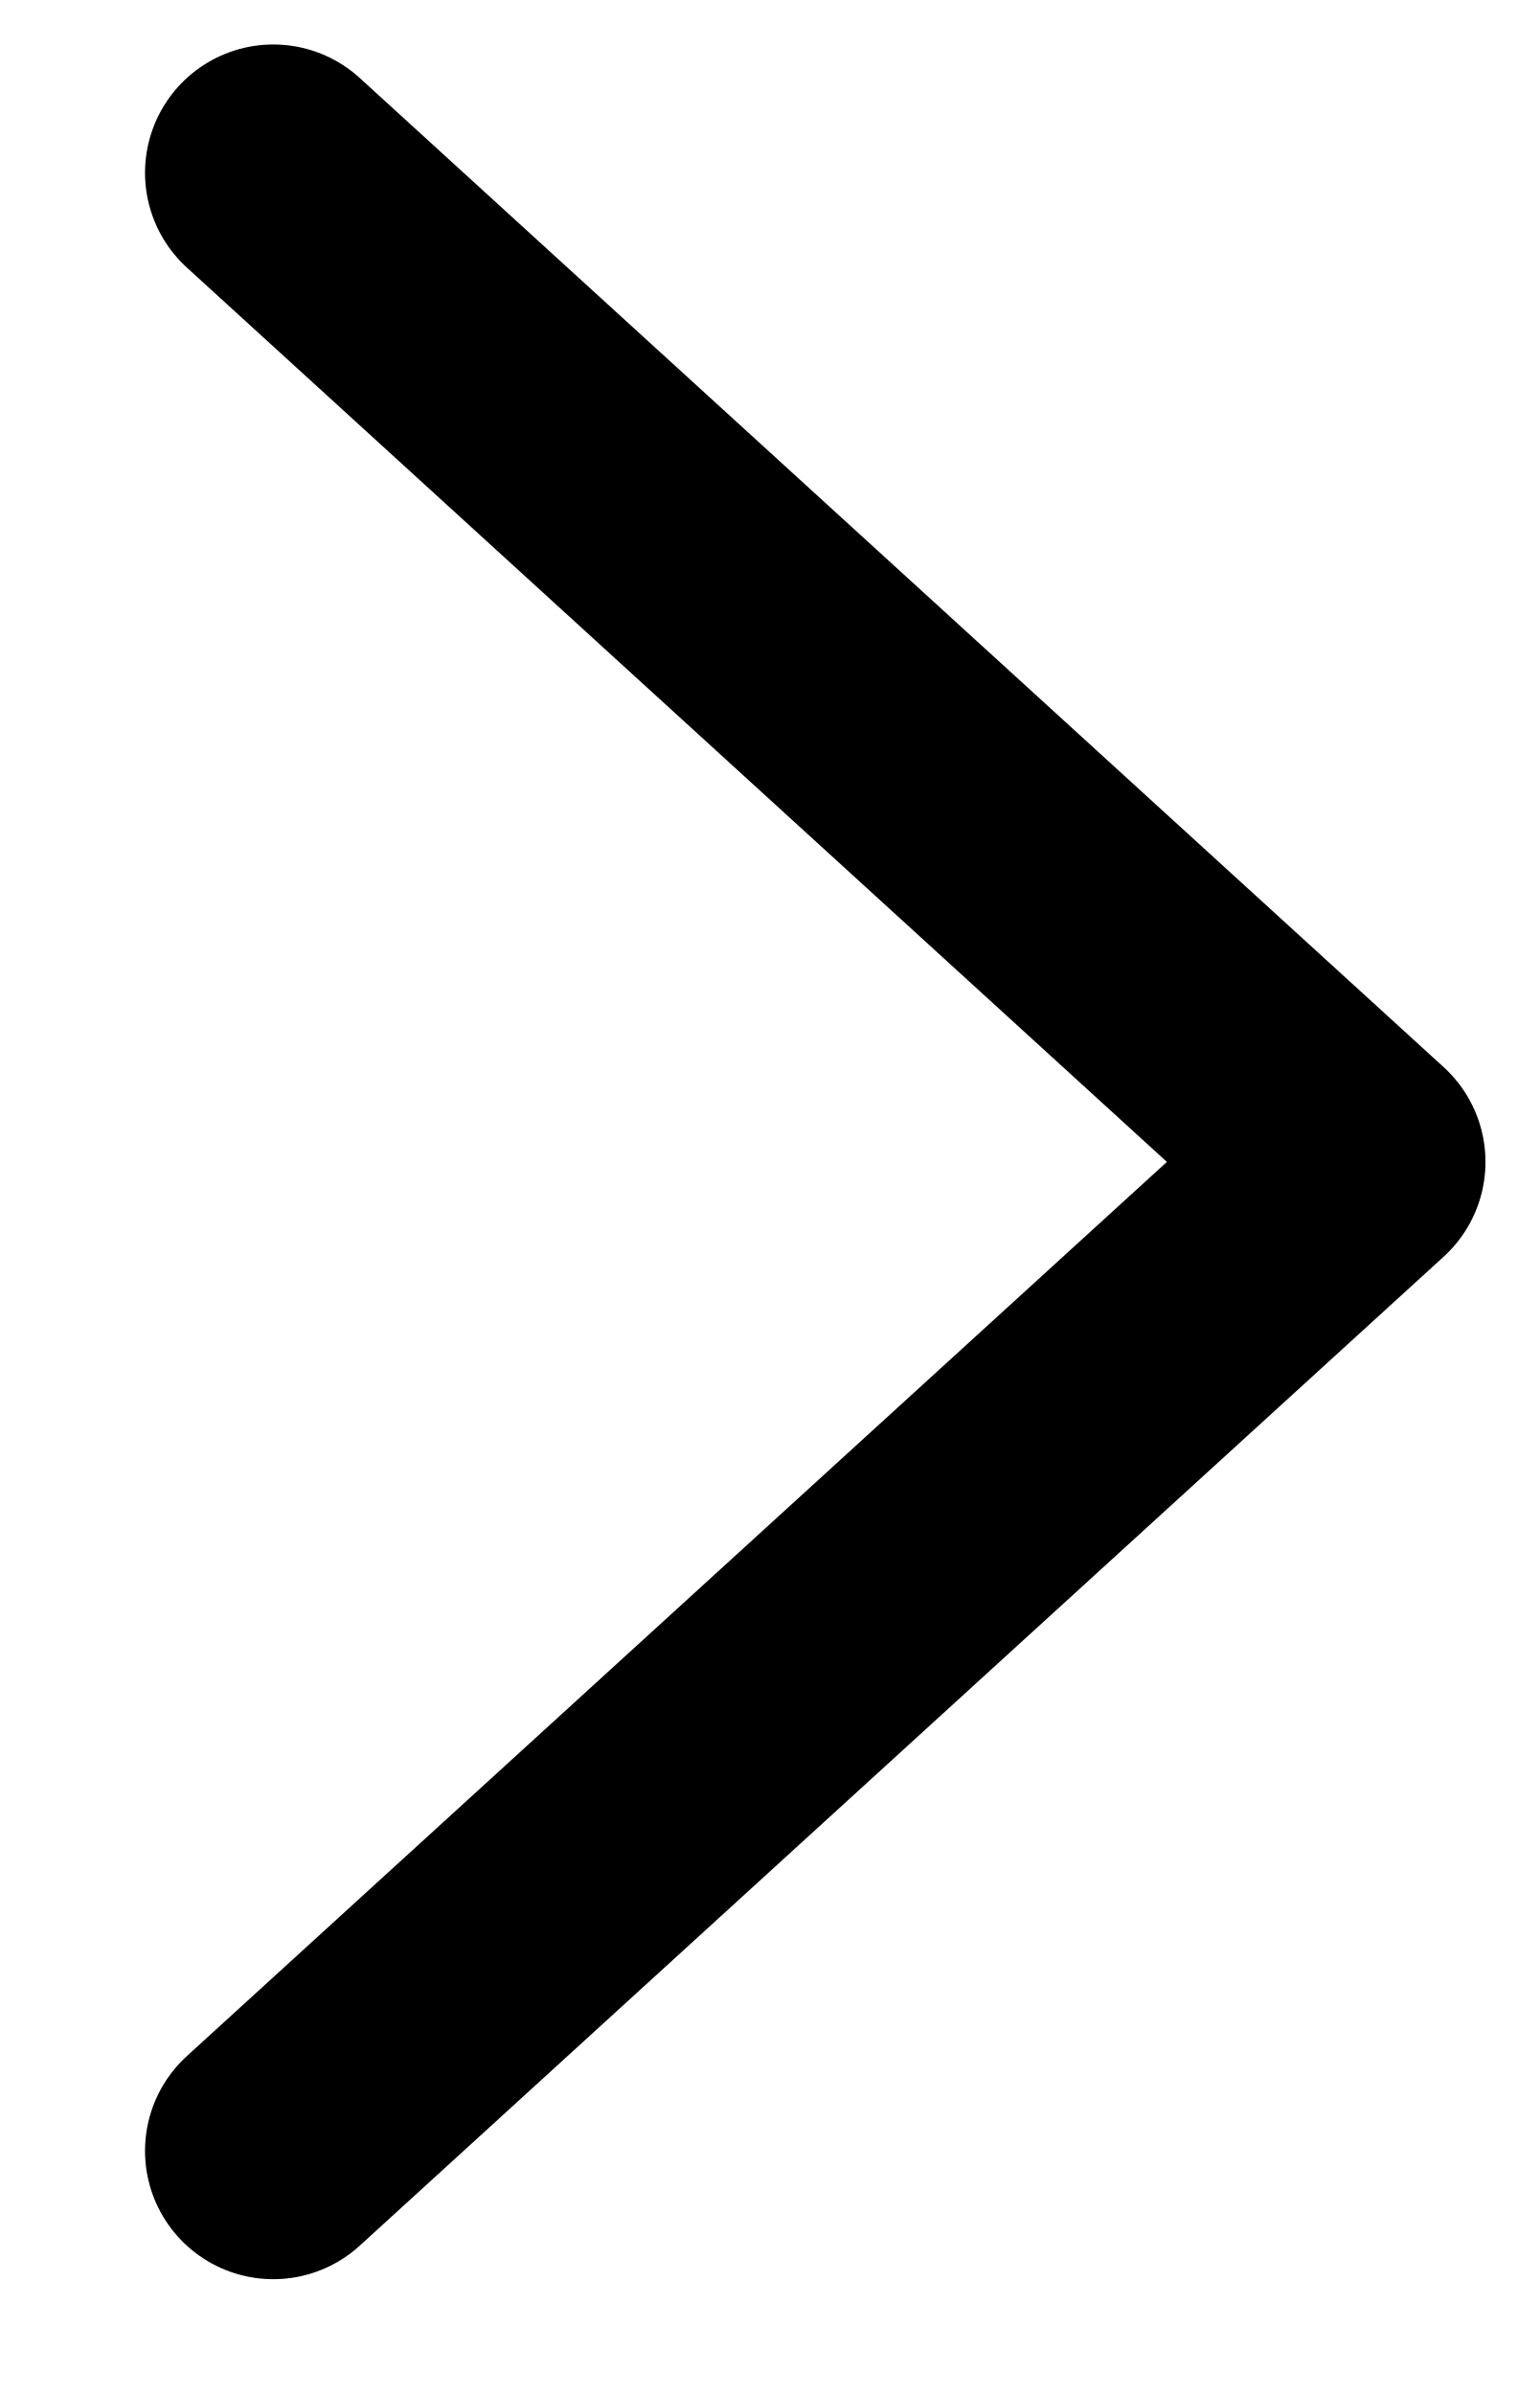
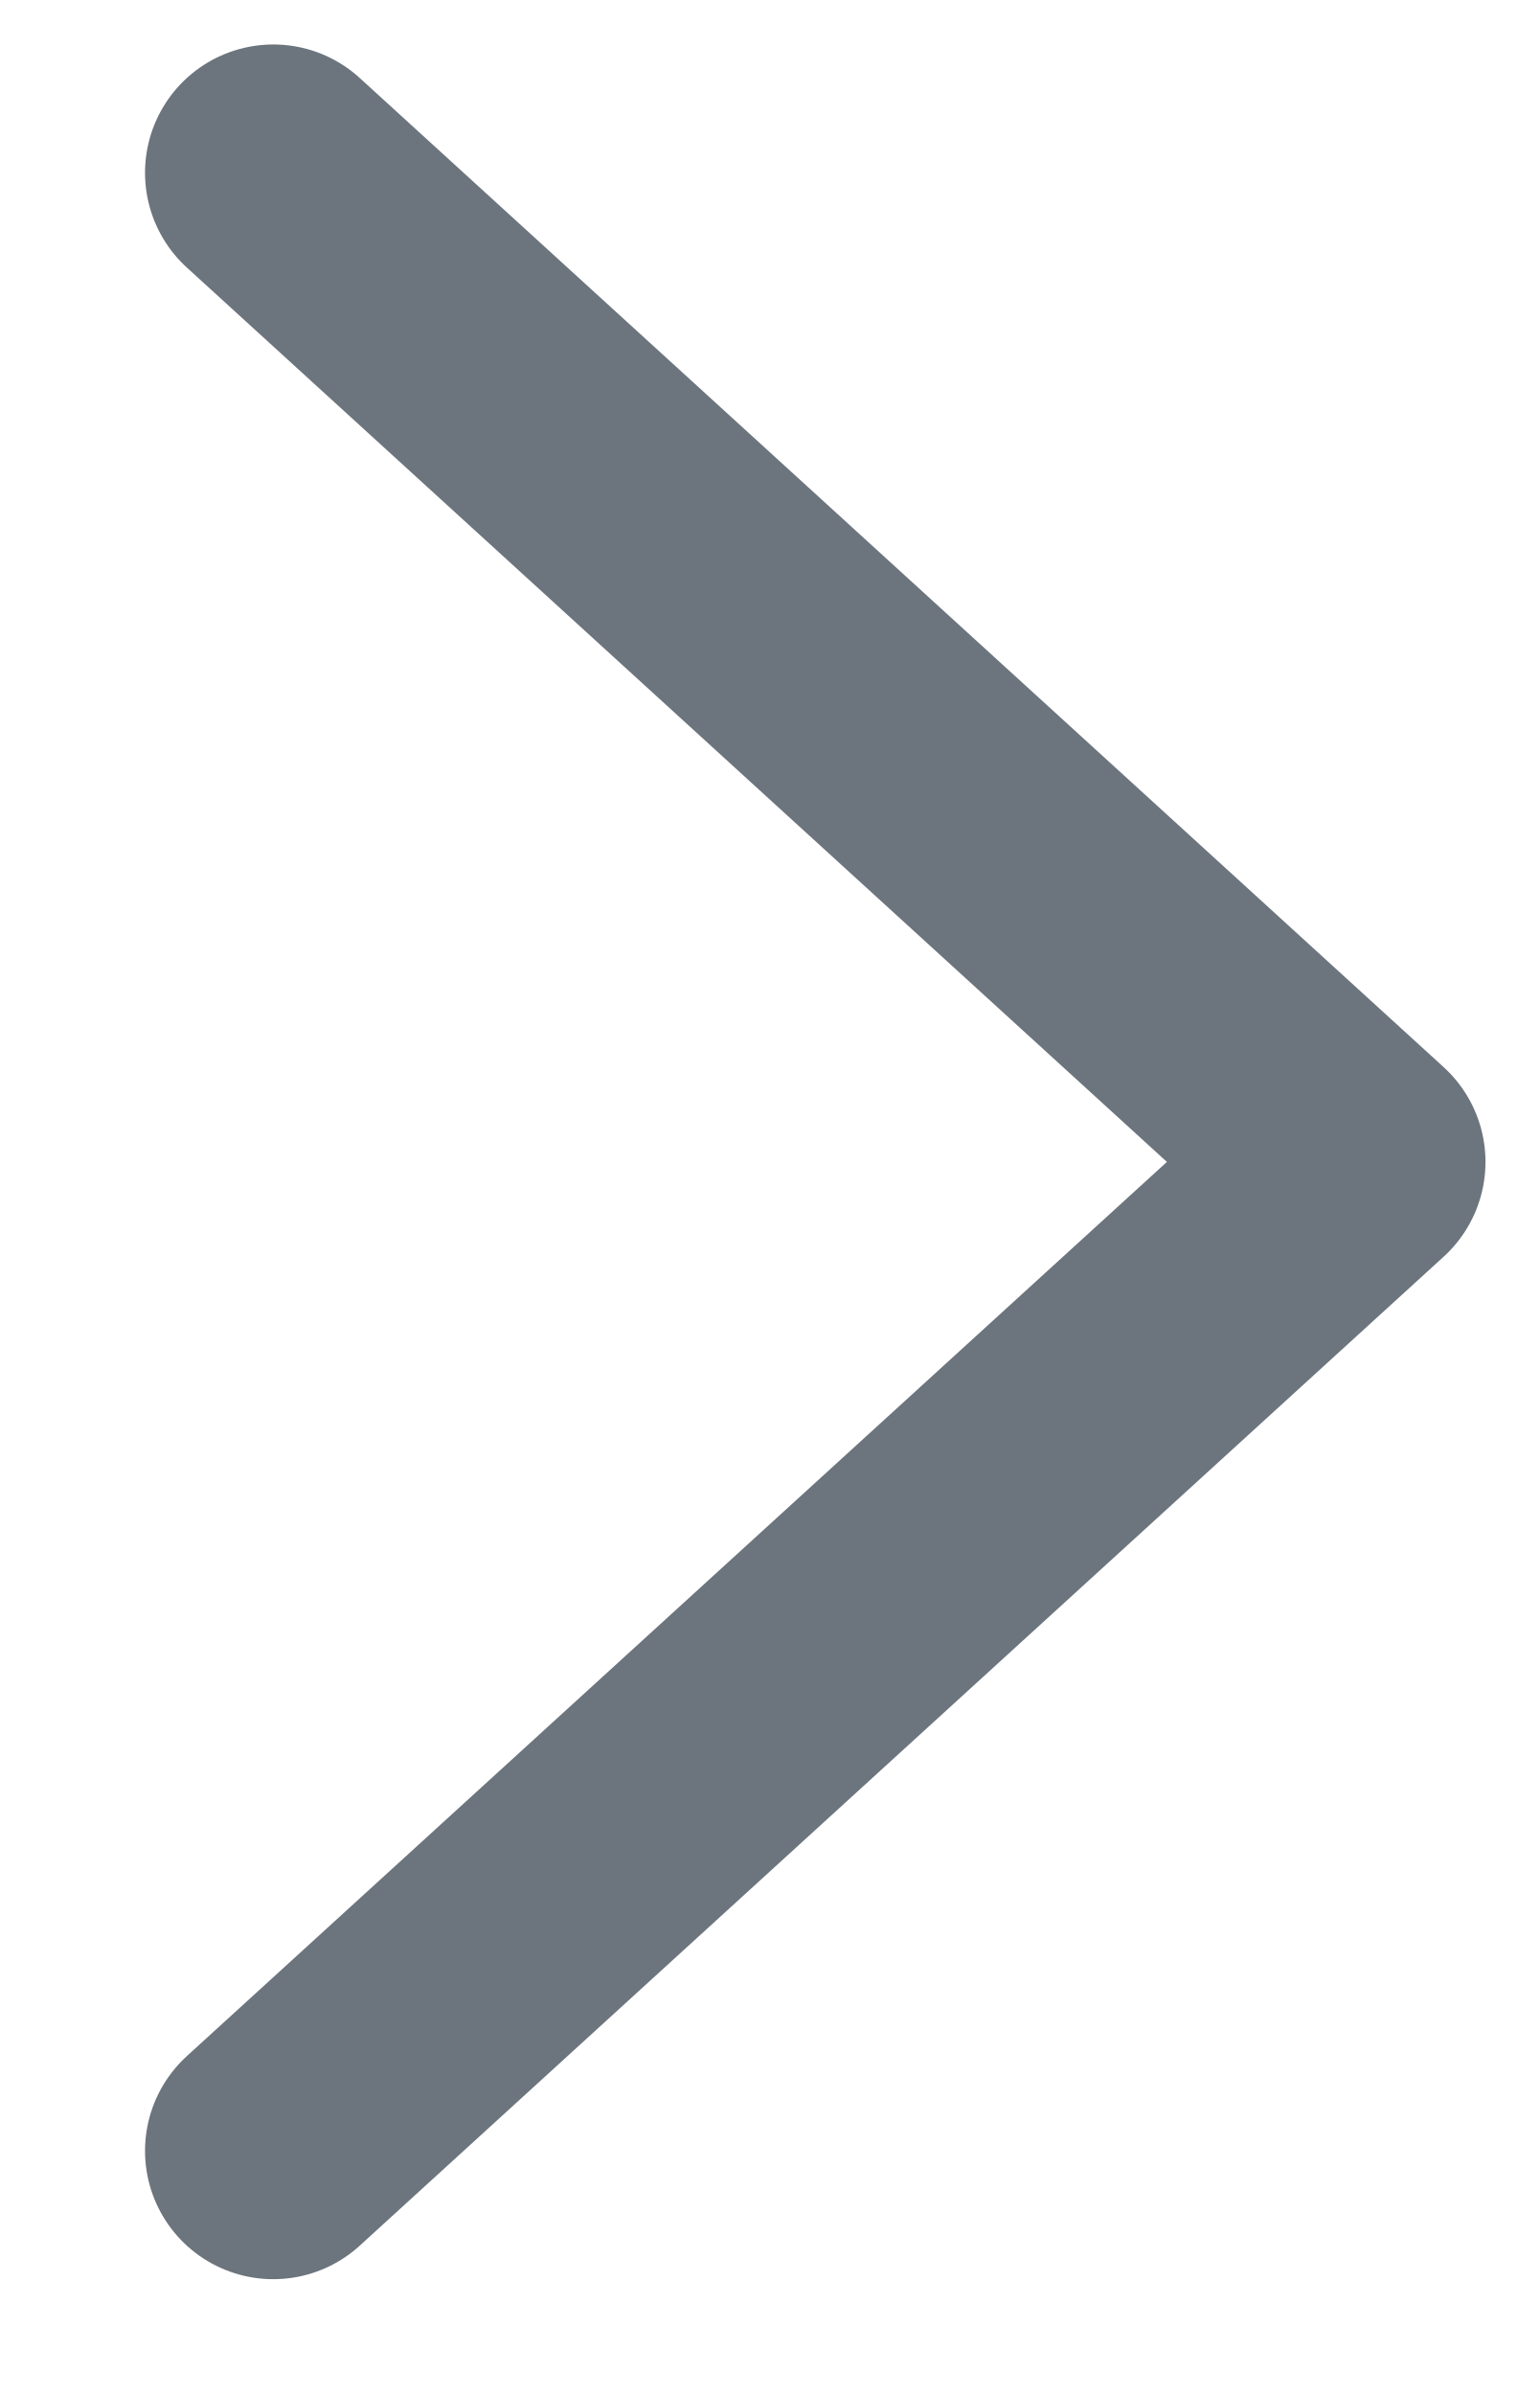
- <svg xmlns="http://www.w3.org/2000/svg" viewBox="0 0 9 14" fill="none">
-   <path d="M1.598 12.573L7.936 6.792L1.598 1.01" stroke="currentColor" stroke-width="1.5" stroke-linecap="round" stroke-linejoin="round" />
+ <svg xmlns="http://www.w3.org/2000/svg" width="9" height="14" viewBox="0 0 9 14" fill="none">
+   <path d="M1.598 12.573L7.936 6.792L1.598 1.01" stroke="#6C757D" stroke-width="1.5" stroke-linecap="round" stroke-linejoin="round" />
</svg>
